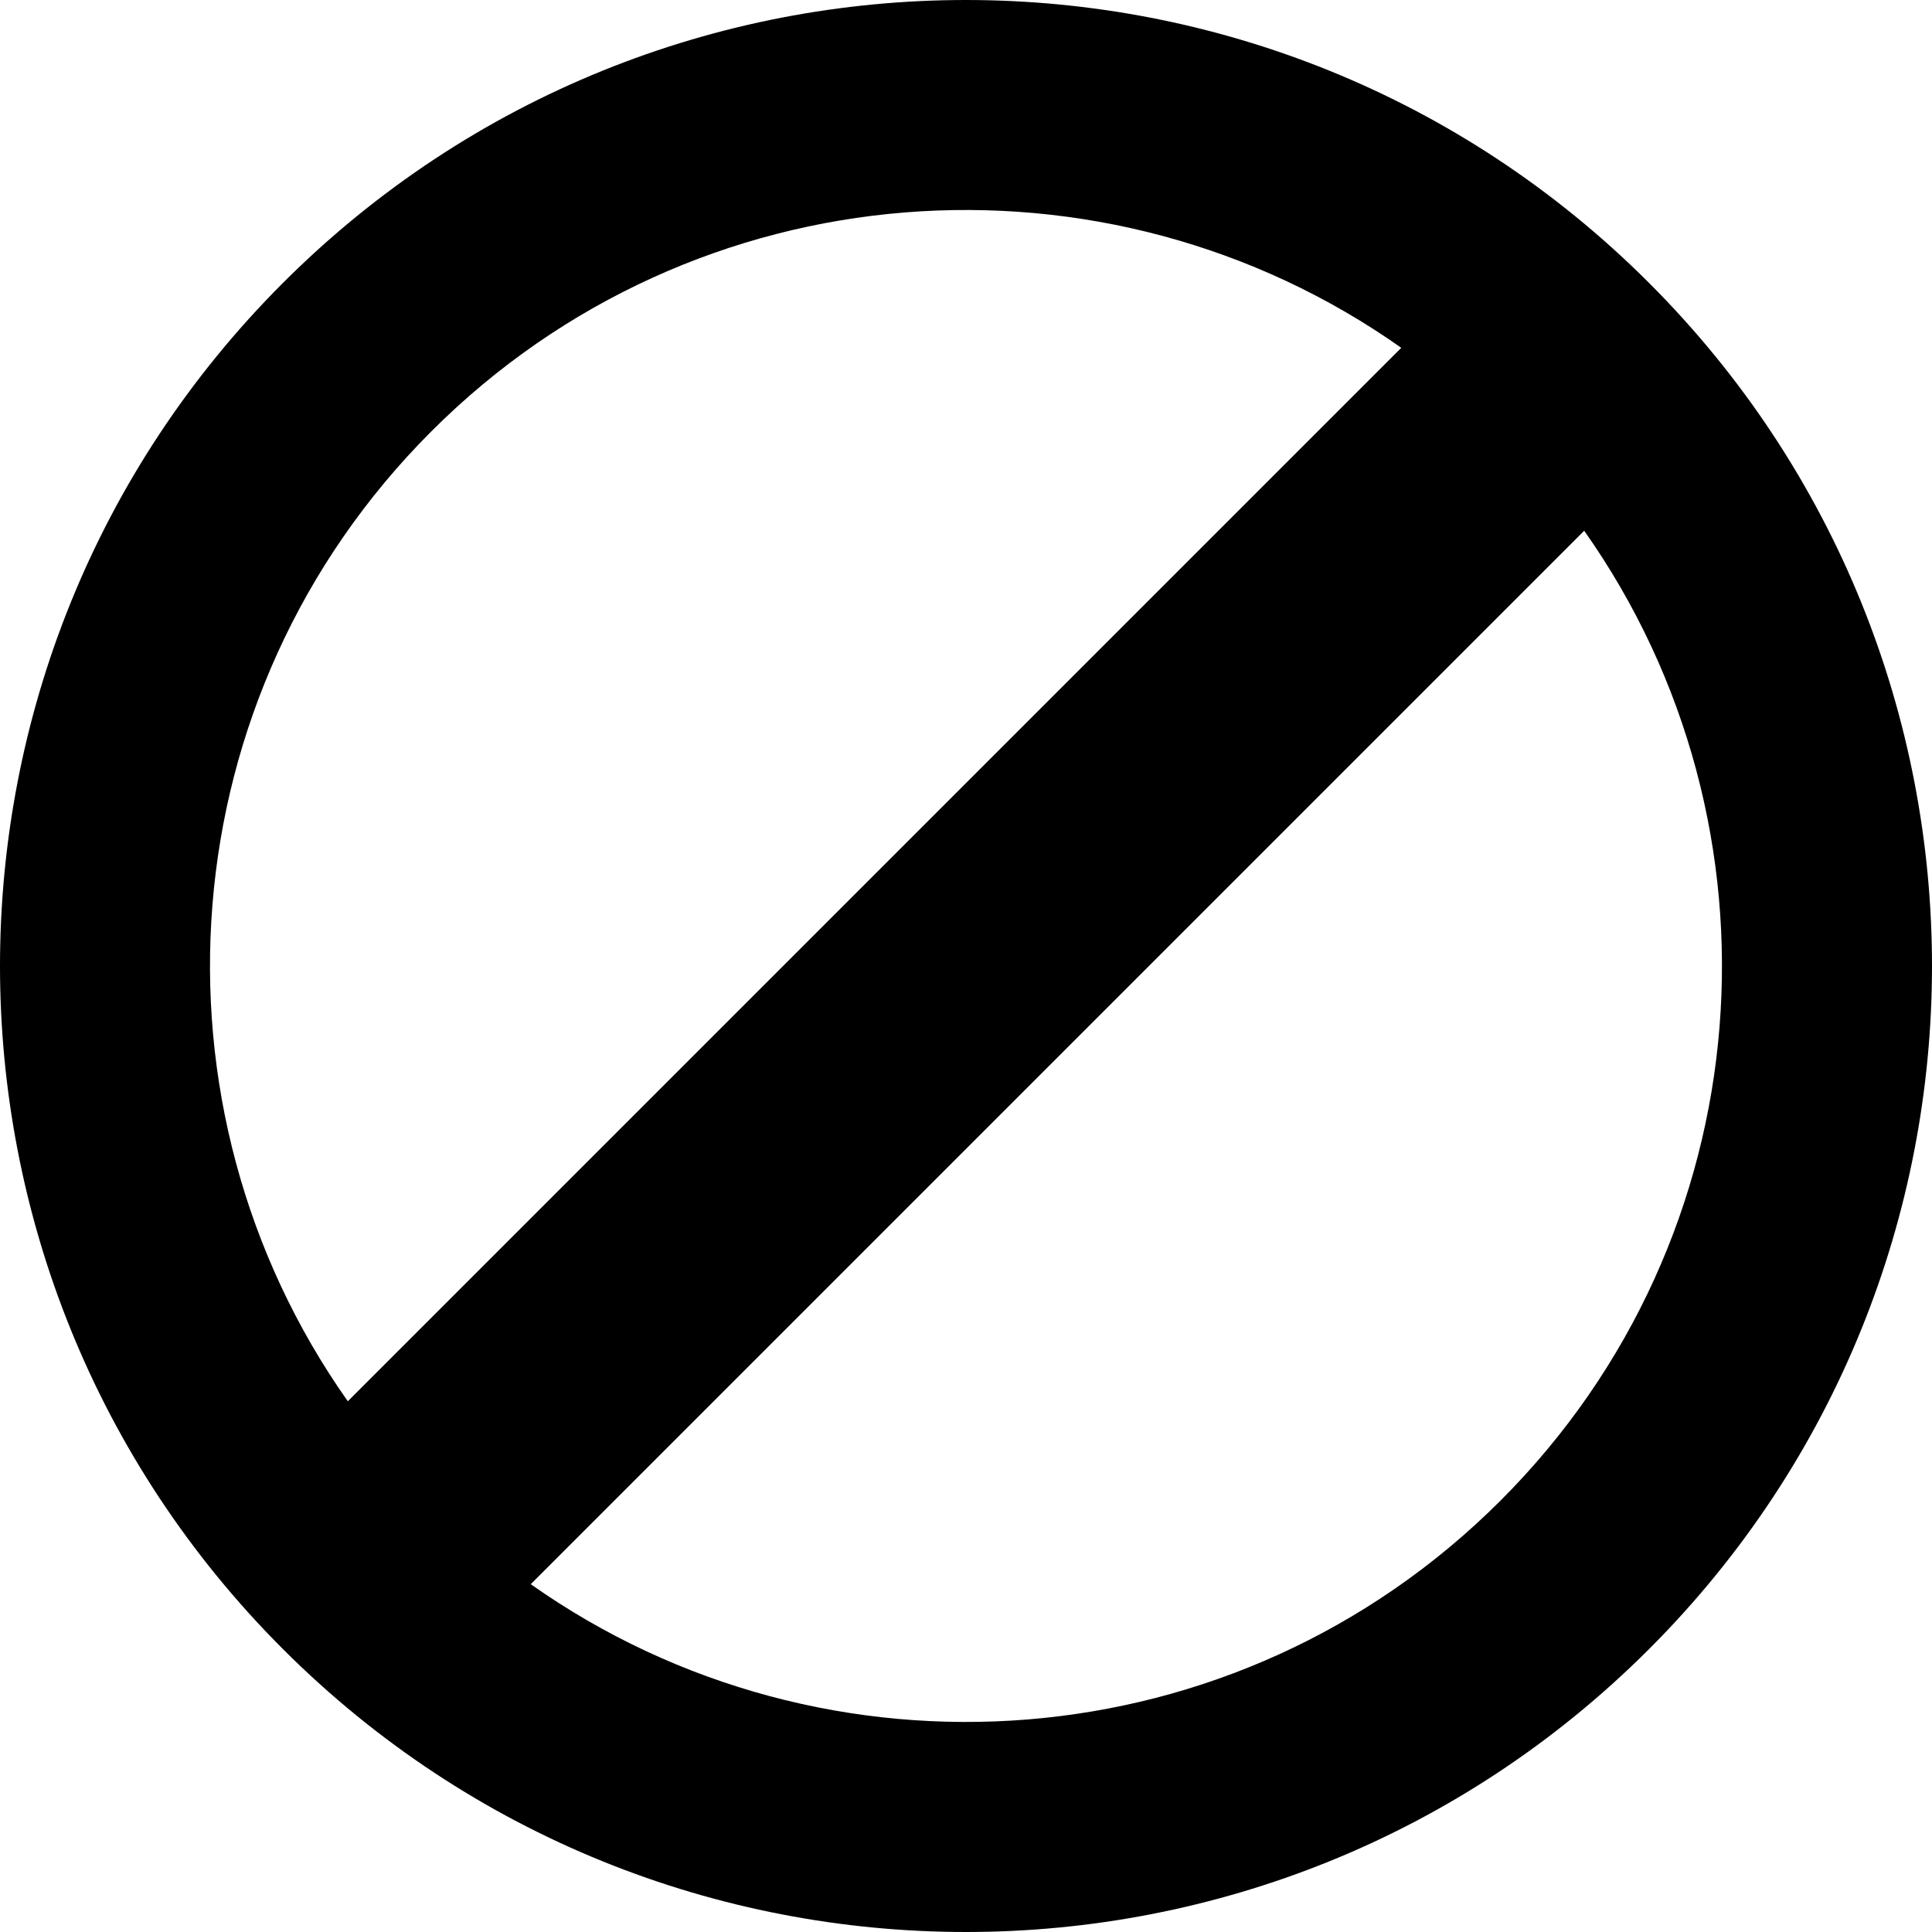
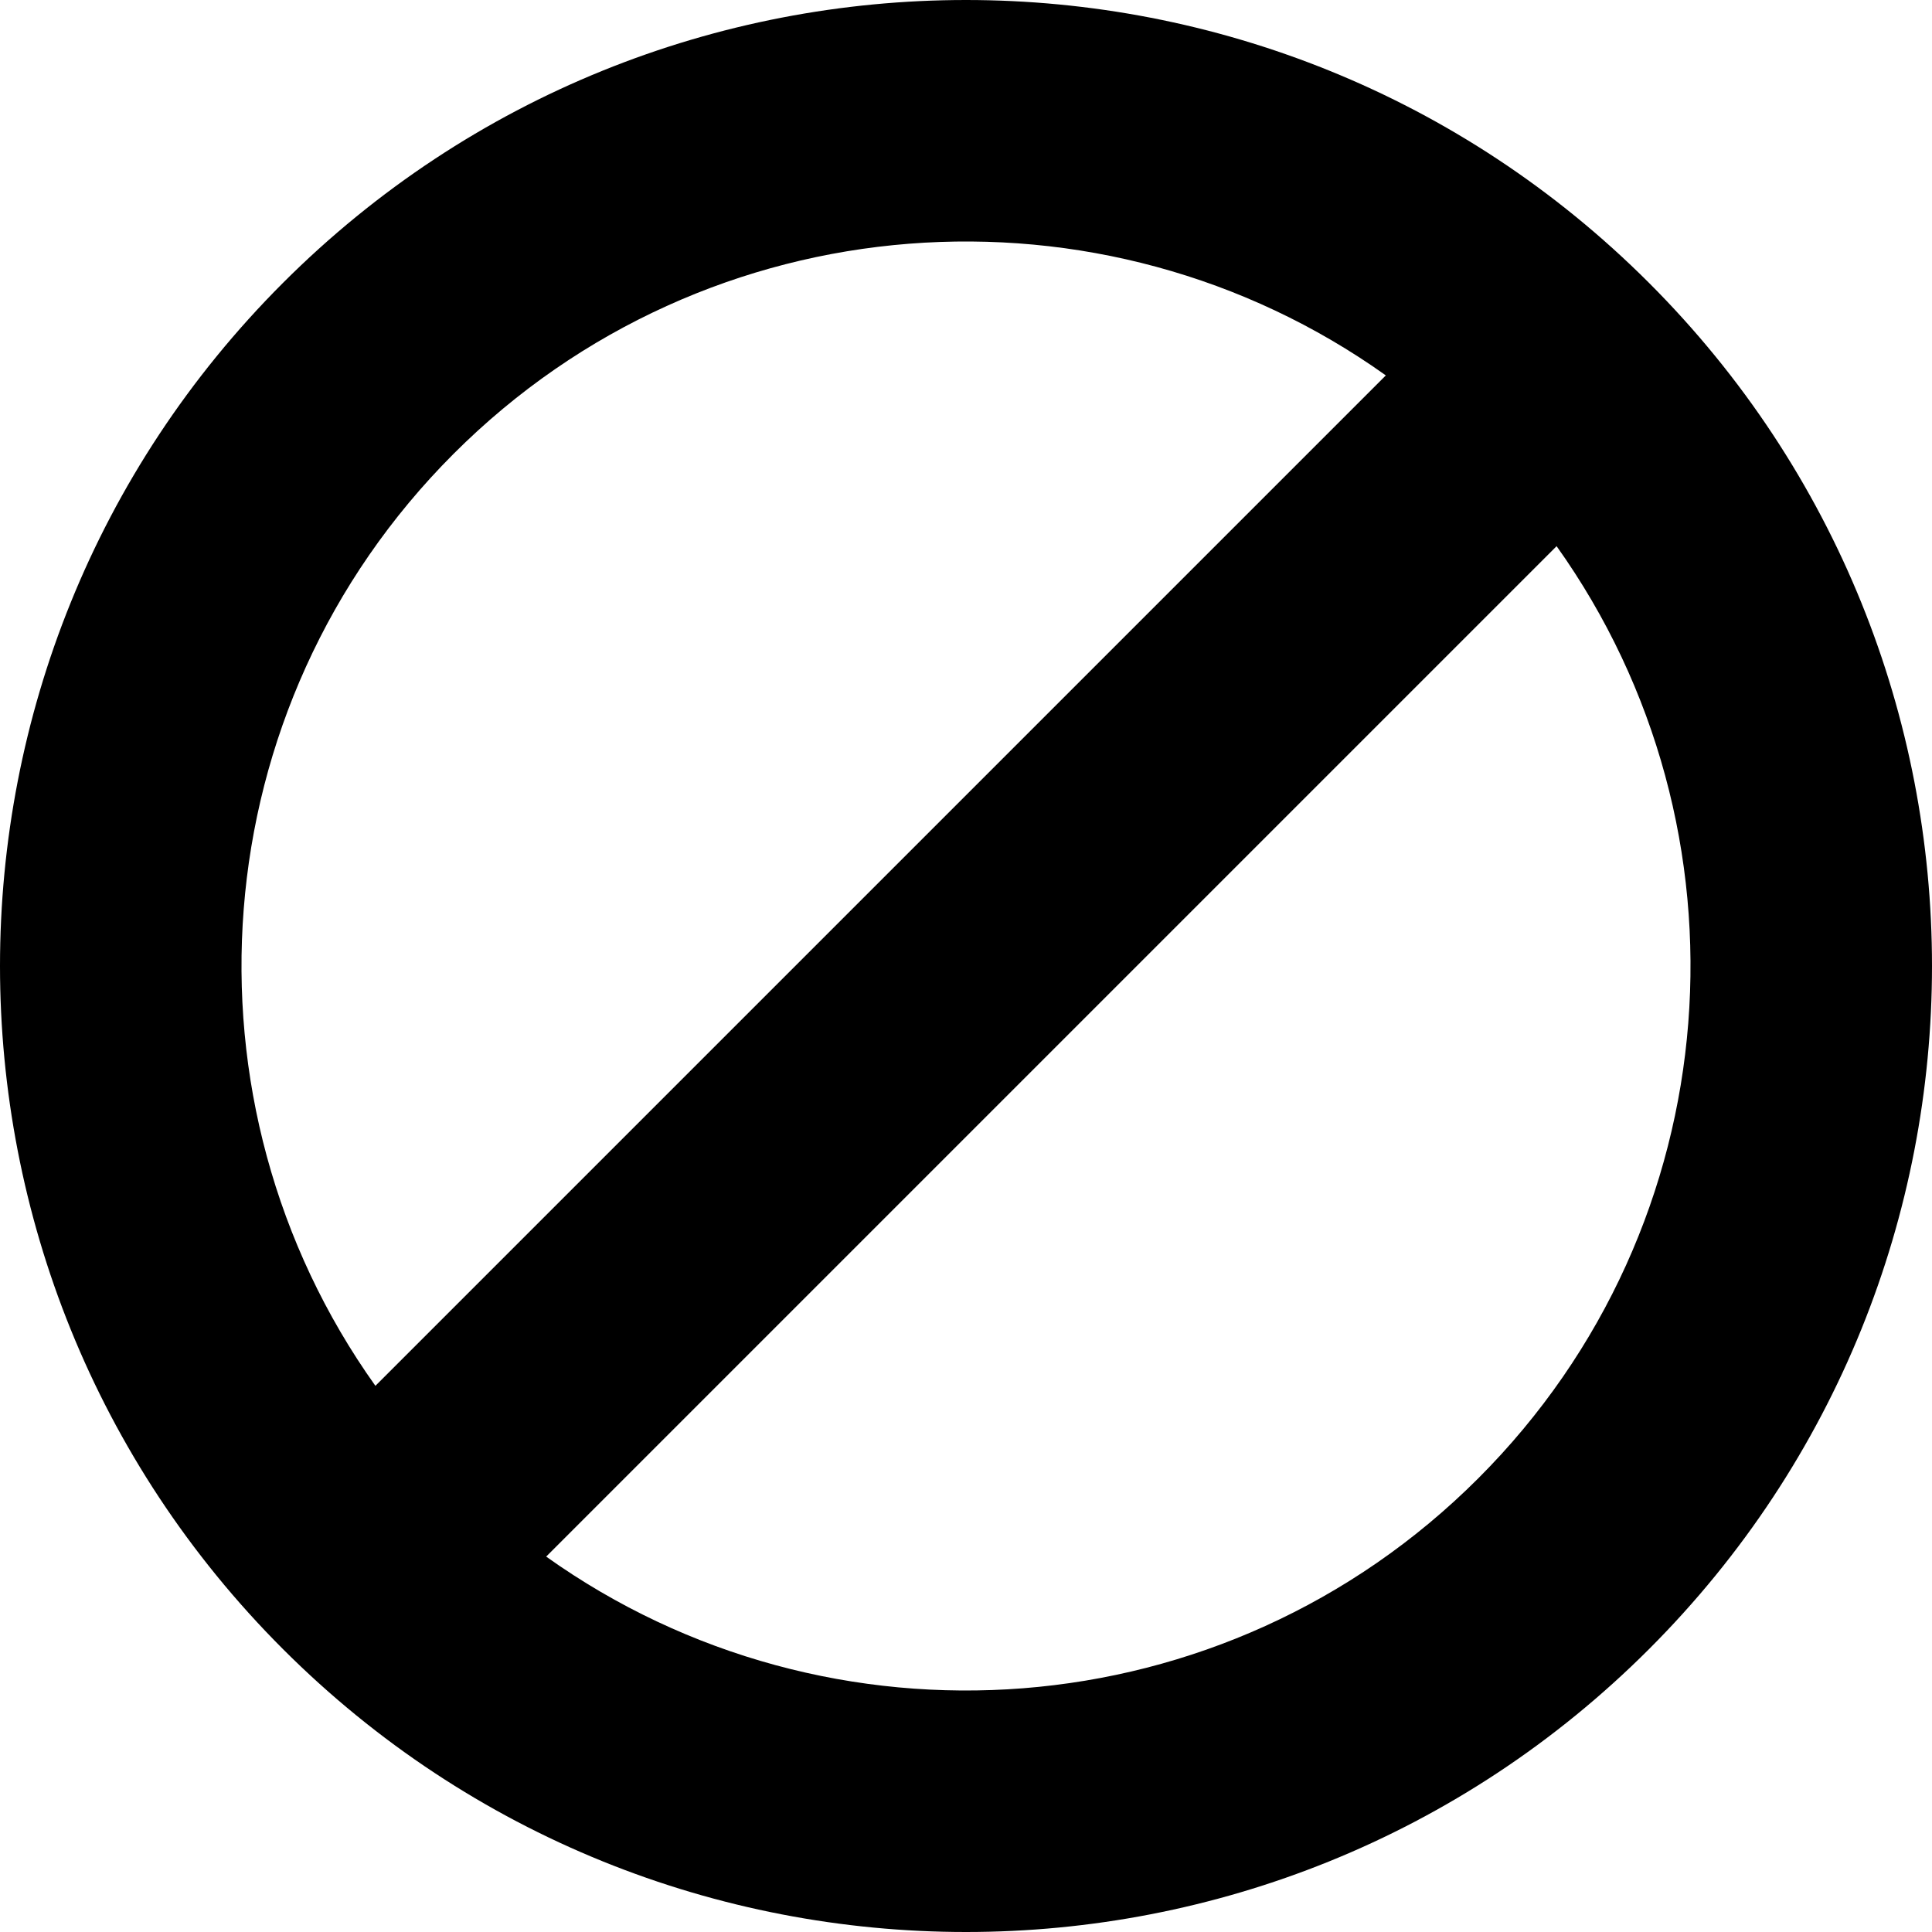
<svg xmlns="http://www.w3.org/2000/svg" width="512" height="512" id="svg2" version="1.1">
  <defs id="defs4" />
  <g id="layer1" transform="translate(0,-540.3622)">
-     <path d="m 74.981,615.343 c -99.974,99.974 -99.974,262.065 0,362.039 99.974,99.974 262.065,99.974 362.039,0 99.974,-99.974 99.974,-262.065 0,-362.039 -99.974,-99.974 -262.065,-99.974 -362.039,0 z m 39.333,39.333 c 69.985,-69.985 178.846,-77.332 257.033,-22.141 L 92.172,911.709 C 36.981,833.522 44.329,724.66 114.313,654.676 z M 140.653,960.19 419.828,681.015 c 55.187,78.183 47.821,187.027 -22.163,257.011 -69.985,69.985 -178.828,77.35 -257.011,22.163 z" id="path3016" />
+     <path style="fill:#000000;fill-opacity:1;stroke:none" d="m 74.981,977.382 c 99.974,99.974 262.064,99.974 362.039,10e-6 99.974,-99.974 99.974,-262.064 -1e-5,-362.039 -99.974,-99.974 -262.064,-99.974 -362.039,0 -99.974,99.974 -99.974,262.064 -2e-6,362.039 z m 69.761,-24.506 267.772,-267.772 c 53.444,74.983 46.524,179.75 -20.749,247.023 -67.274,67.274 -172.04,74.193 -247.023,20.749 z M 99.486,907.621 C 46.043,832.638 52.962,727.871 120.236,660.598 187.509,593.324 292.276,586.405 367.259,639.849 L 99.486,907.621 z" id="path3015" />
  </g>
</svg>
